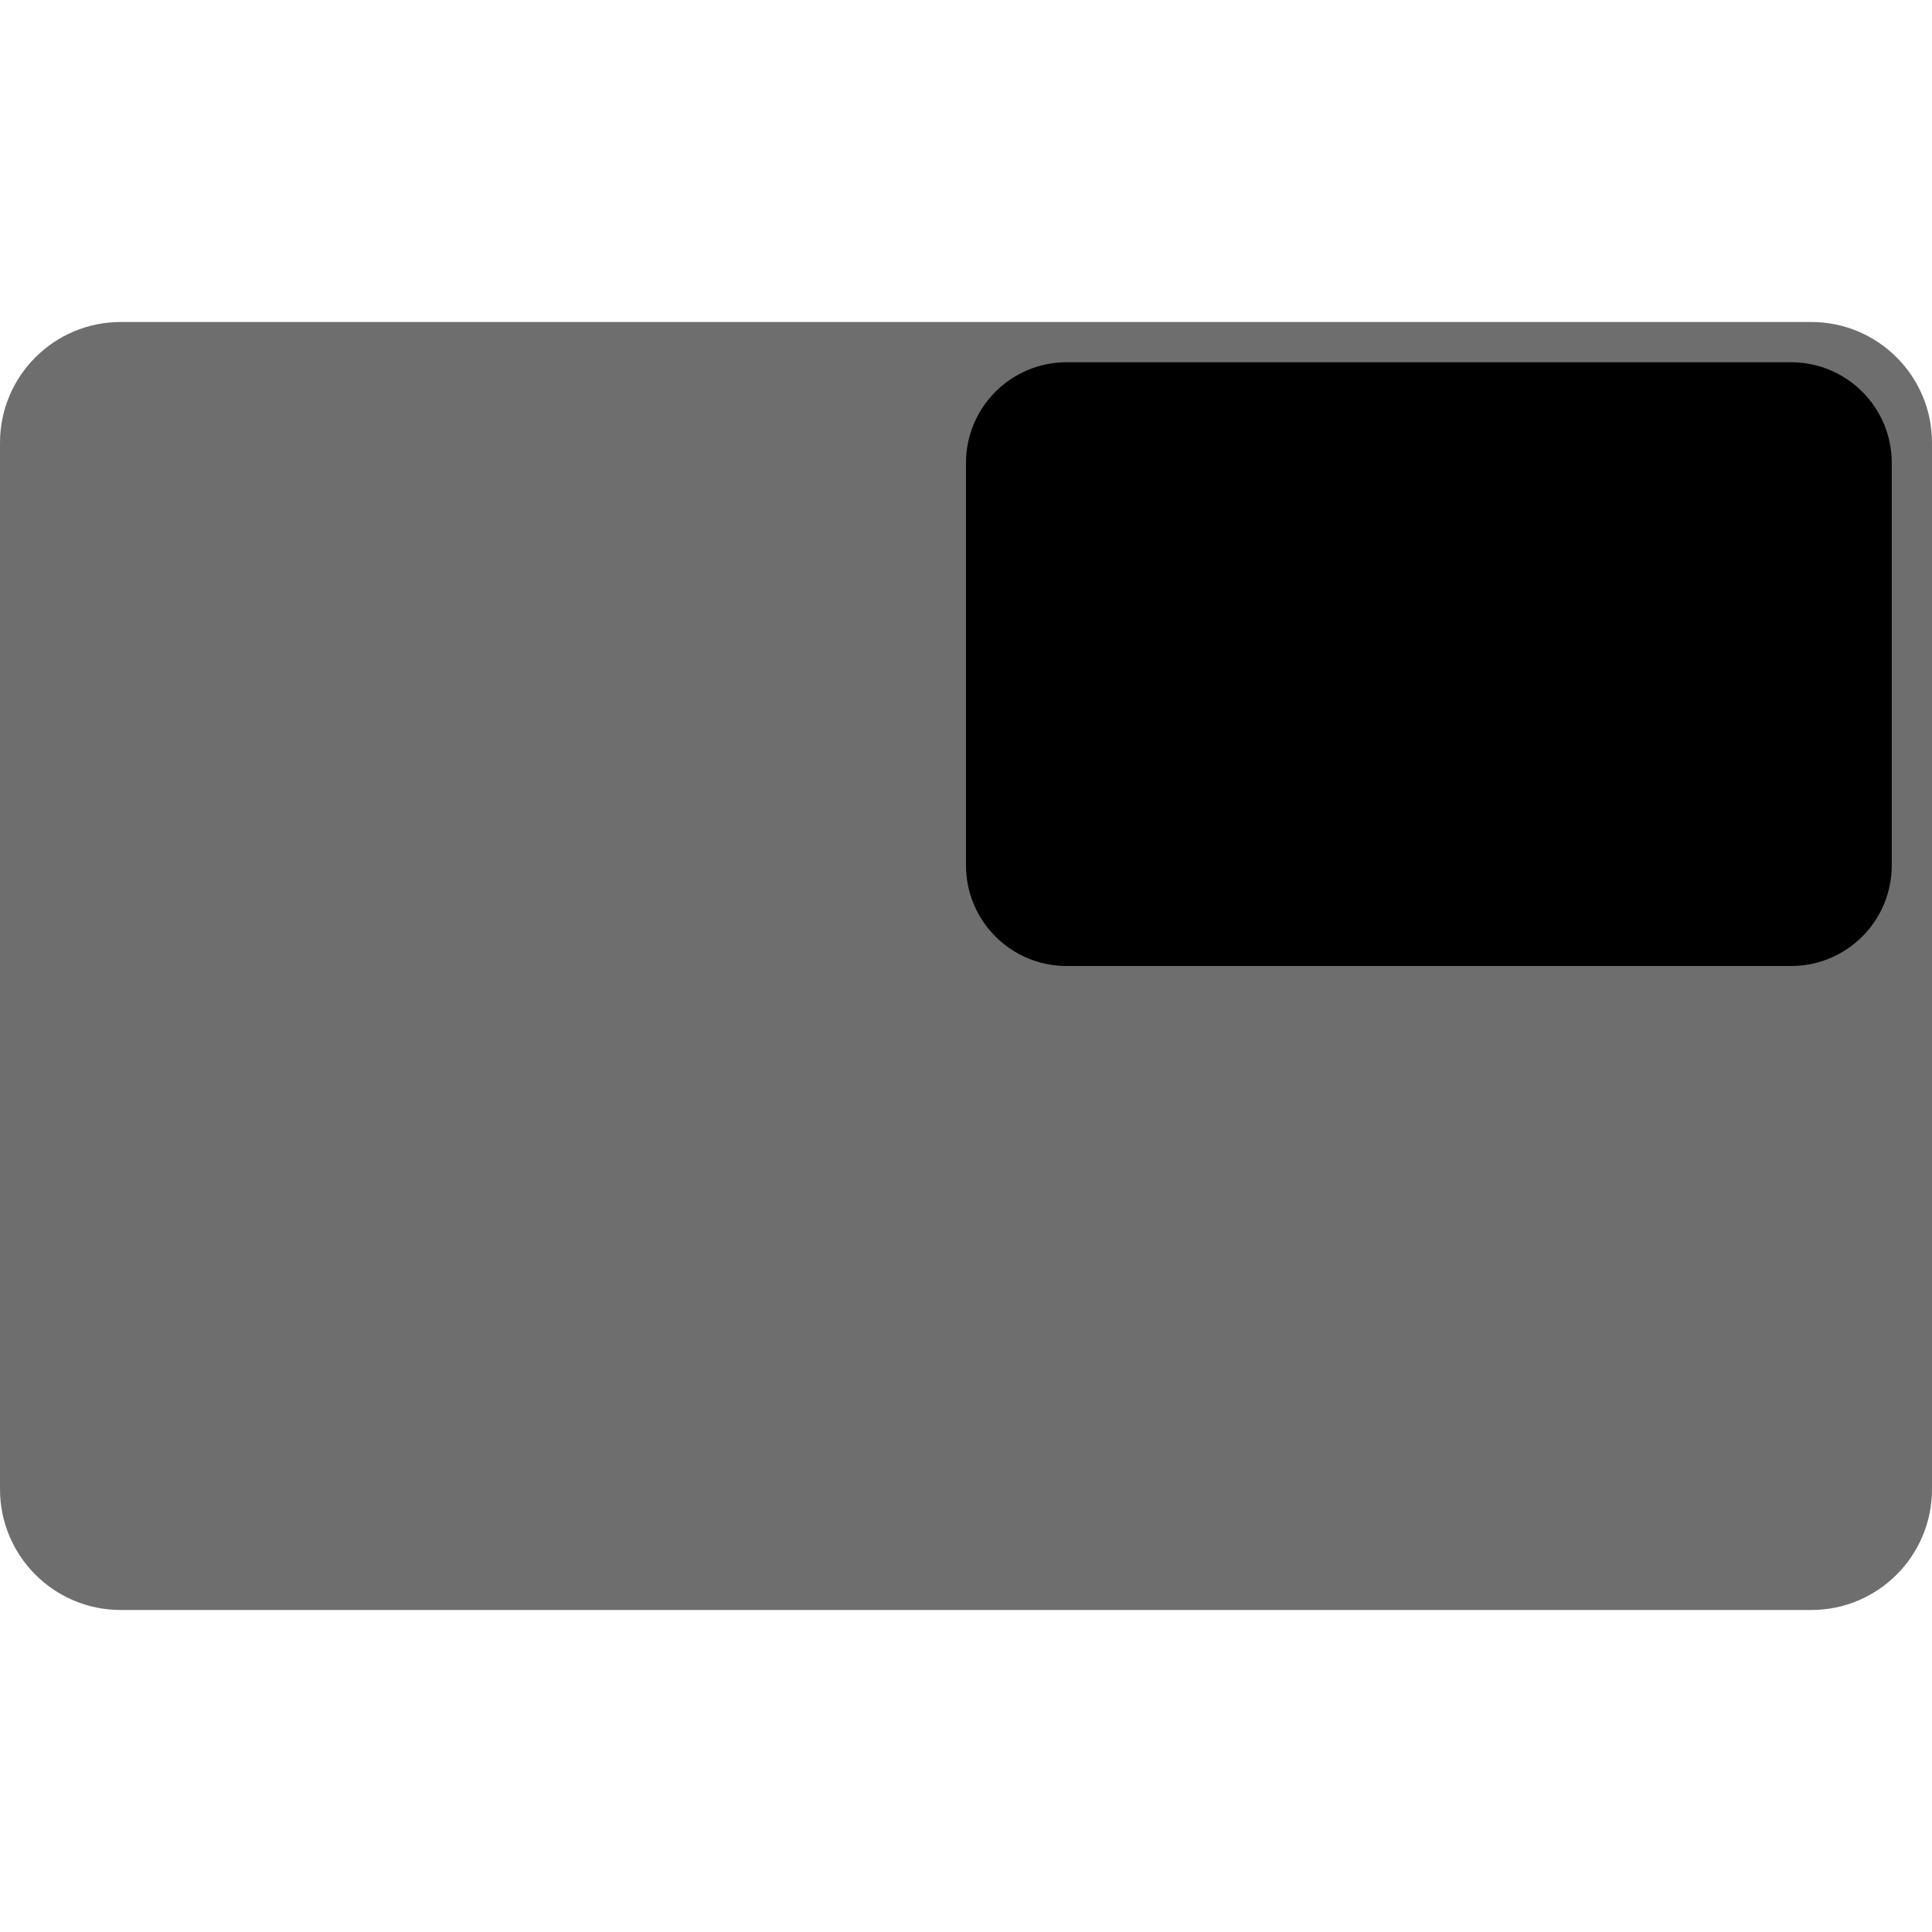
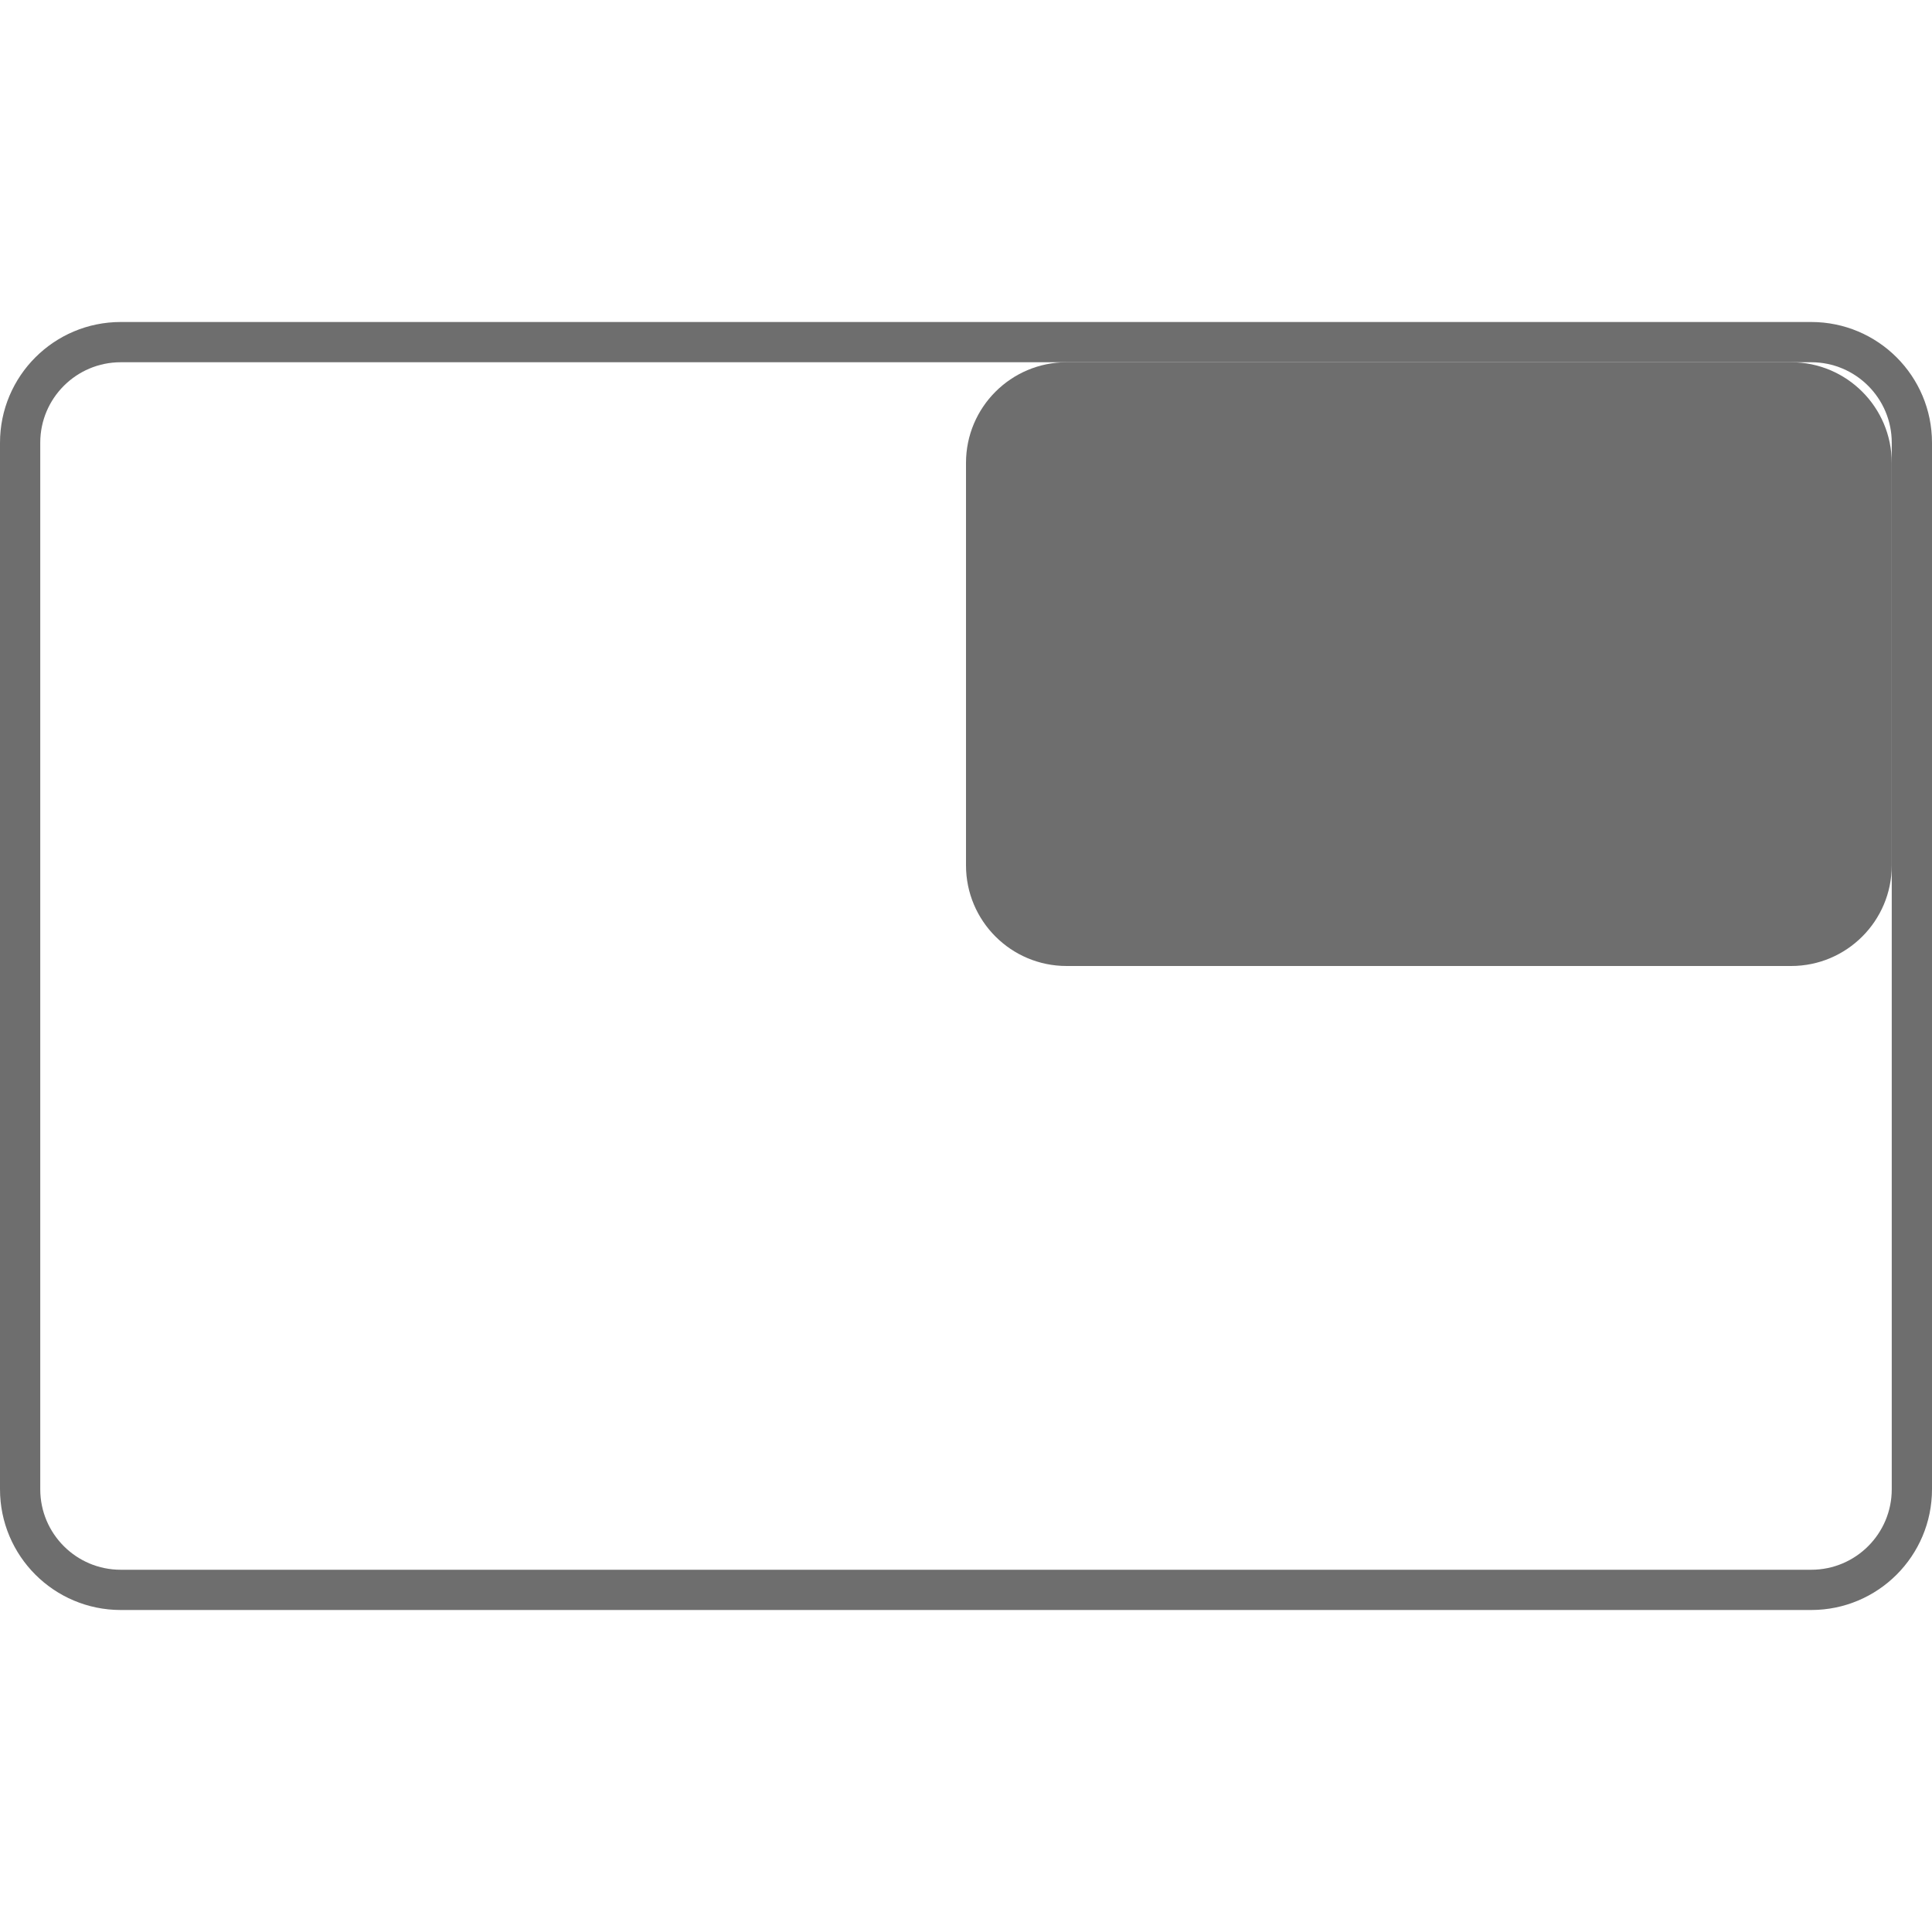
<svg xmlns="http://www.w3.org/2000/svg" version="1.0" width="16" height="16" viewBox="0 0 192 128">
-   <rect id="screen" stroke="#6E6E6E" stroke-width="4" fill="#6E6E6E" x="2" y="2" rx="10" width="188" height="124" />
-   <rect id="top-right-quarter" x="96" y="4" width="92" height="60" rx="10" fill="black" />
+   <rect id="screen" stroke="#6E6E6E" stroke-width="4" fill="none" x="2" y="2" rx="10" width="188" height="124" />
+   <rect id="top-right-quarter" x="96" y="4" width="92" height="60" rx="10" fill="#6E6E6E" />
</svg>
